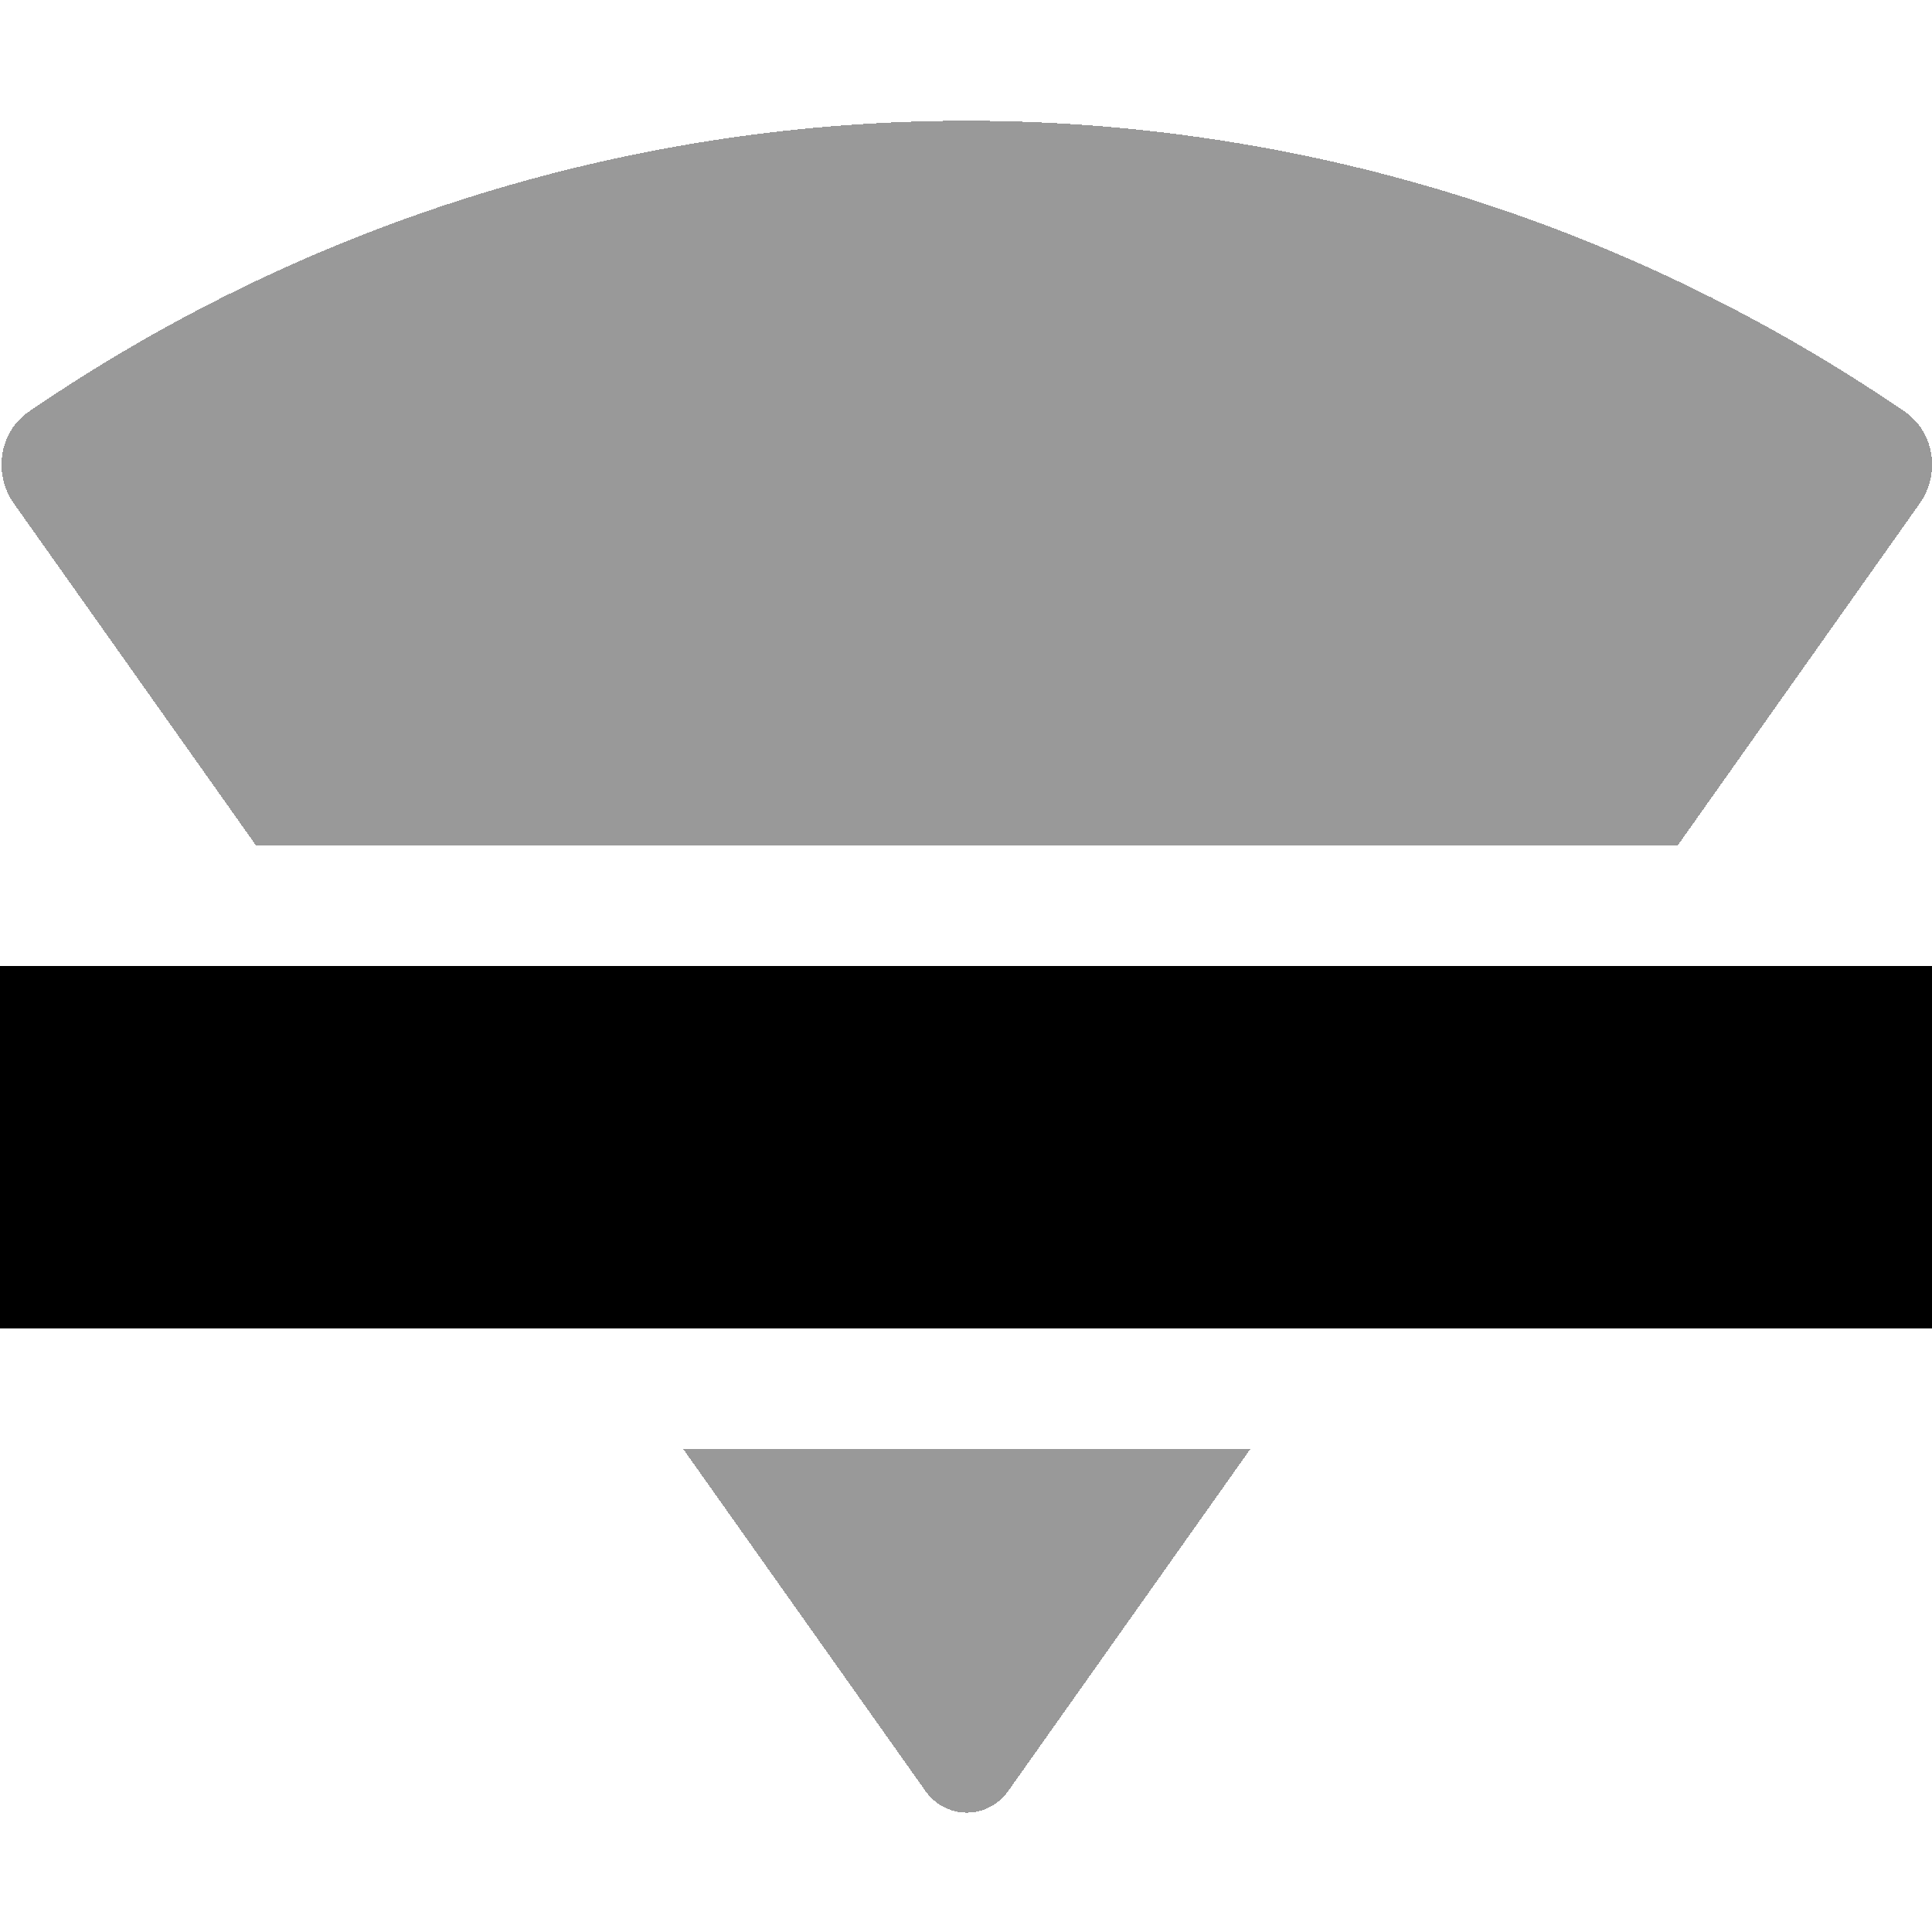
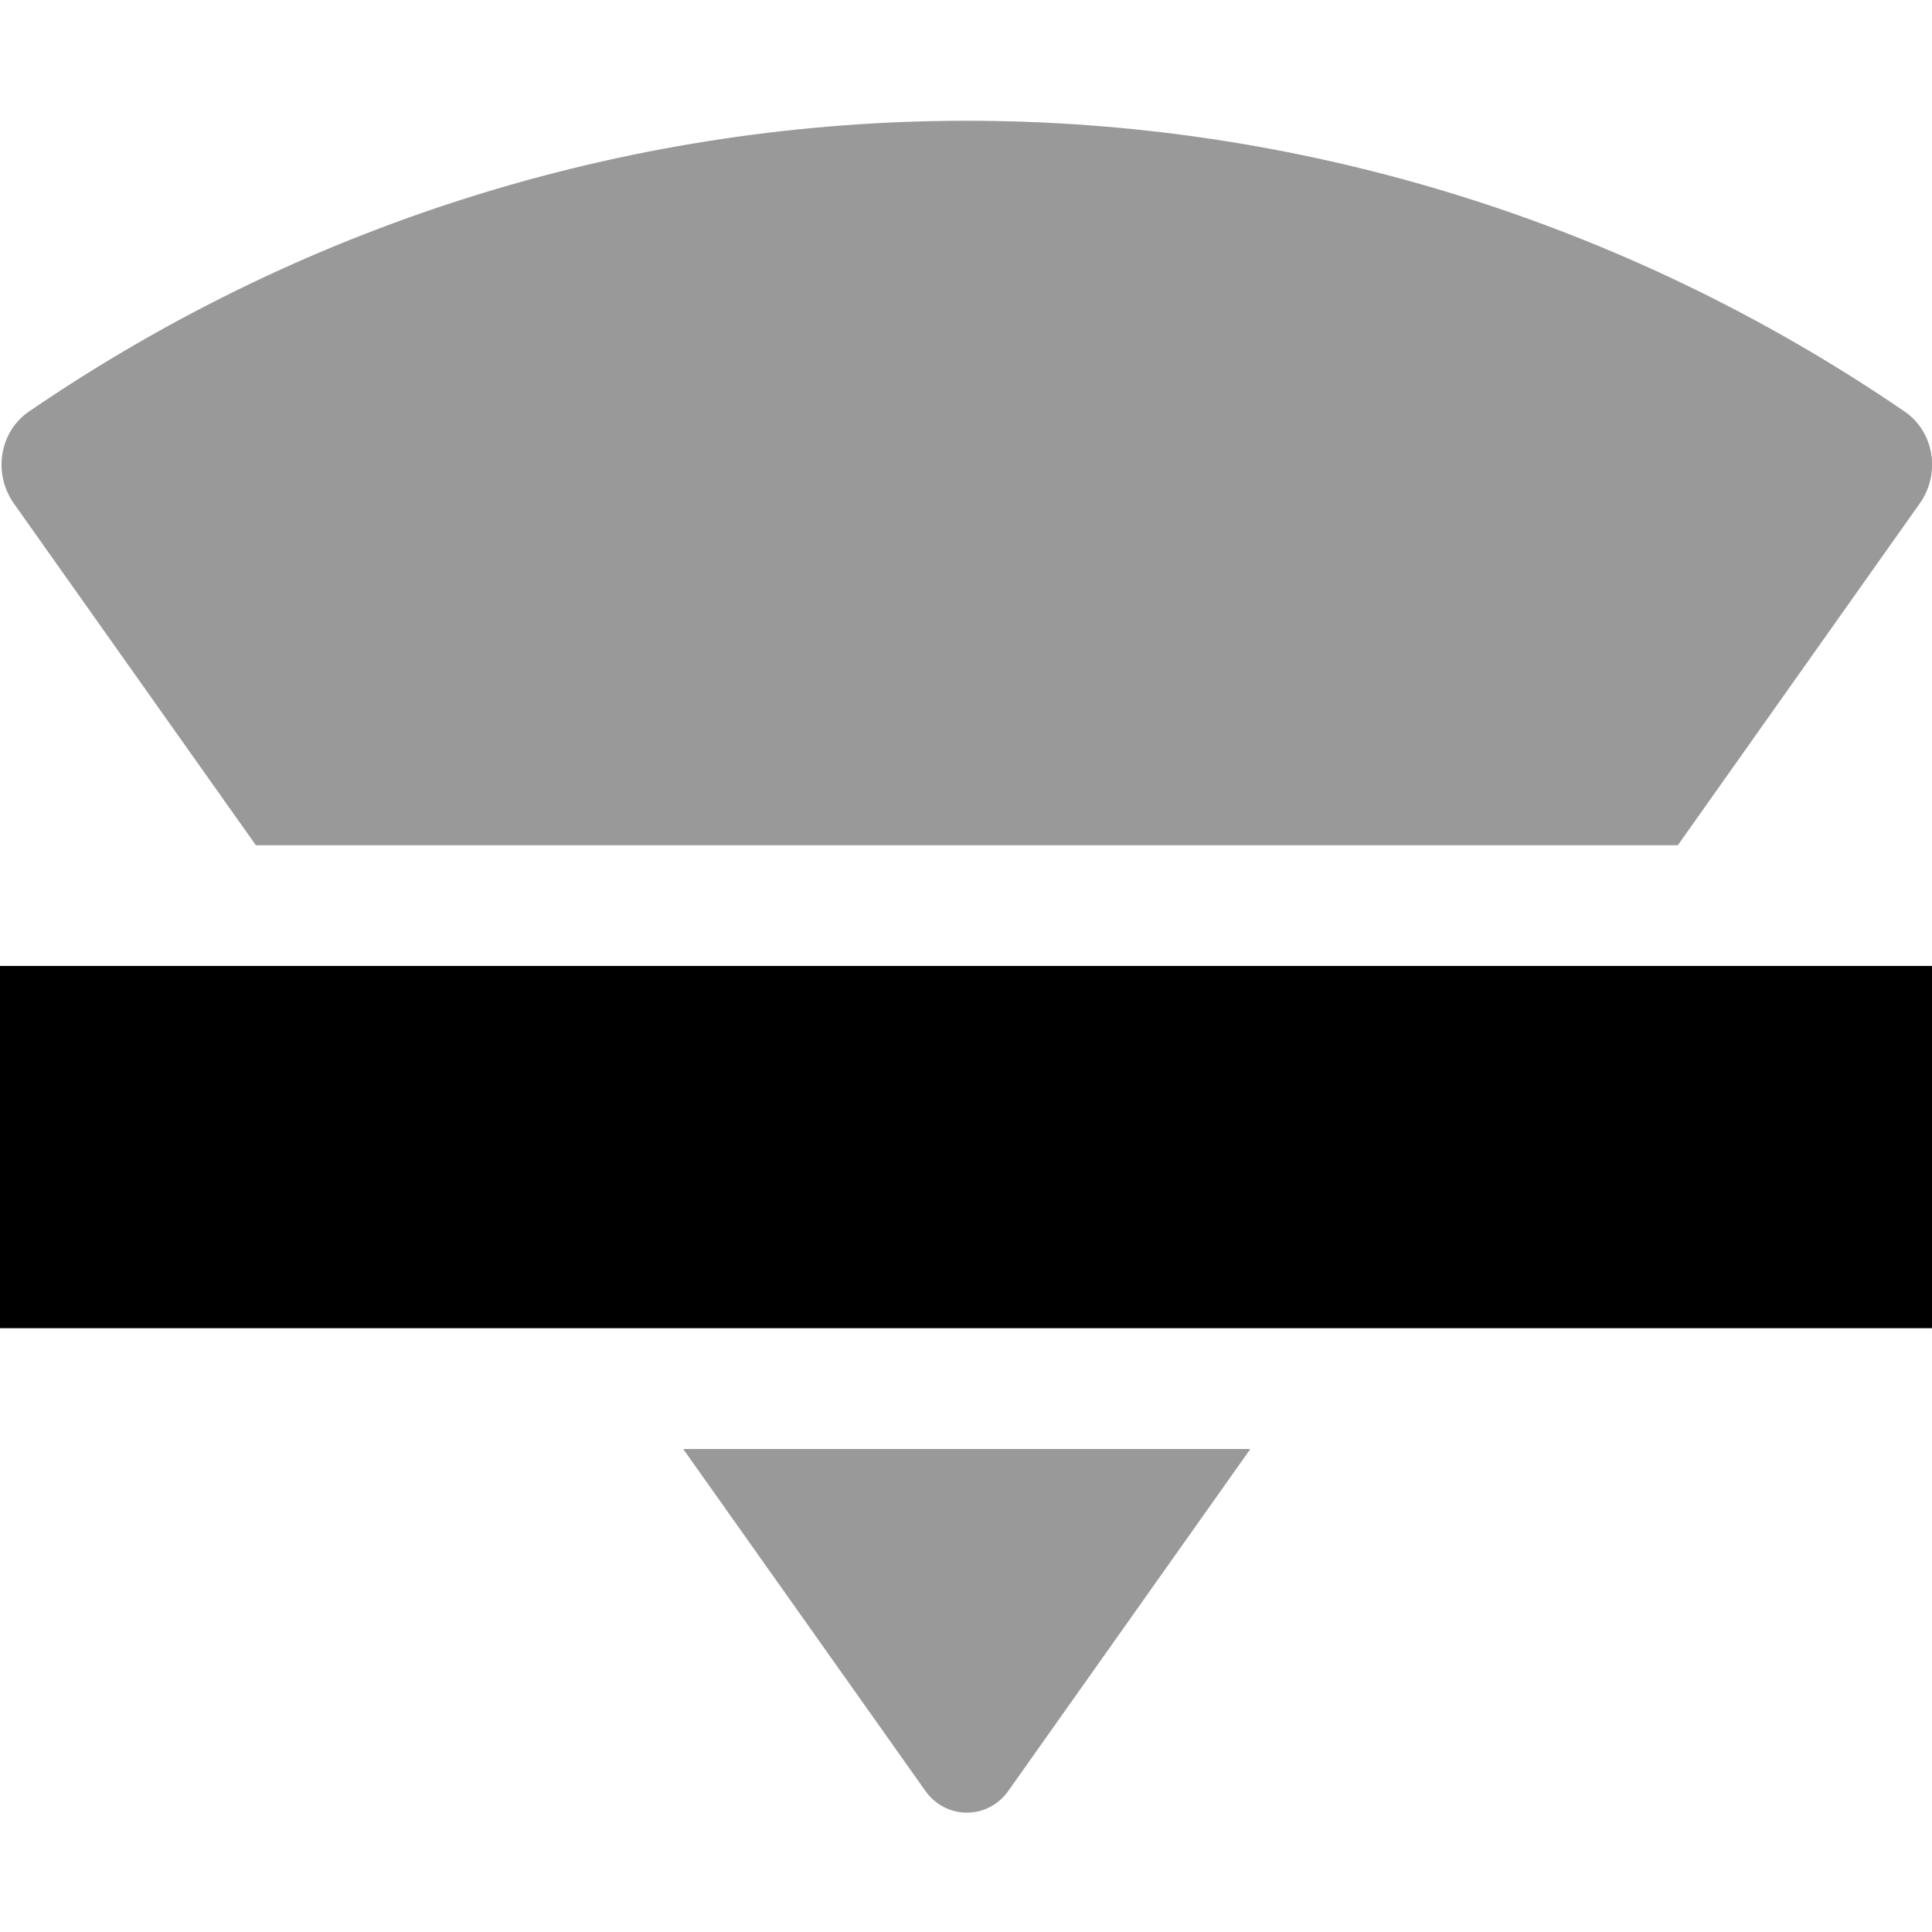
- <svg xmlns="http://www.w3.org/2000/svg" xmlns:xlink="http://www.w3.org/1999/xlink" width="16" height="16" id="svg2" version="1.1" shape-rendering="crispEdges">
+ <svg xmlns="http://www.w3.org/2000/svg" xmlns:xlink="http://www.w3.org/1999/xlink" width="16" height="16" id="svg2" version="1.1">
  <defs id="defs4">
    <linearGradient id="linearGradient5306">
      <stop style="stop-color:#ffffff;stop-opacity:0.099;" offset="0" id="stop5308" />
      <stop style="stop-color:#ffffff;stop-opacity:0;" offset="1" id="stop5310" />
    </linearGradient>
    <linearGradient id="linearGradient5290">
      <stop style="stop-color:#00ffff;stop-opacity:0.098;" offset="0" id="stop5292" />
      <stop id="stop6740" offset="0.5" style="stop-color:#00ff7f;stop-opacity:0.047;" />
      <stop style="stop-color:#00ff00;stop-opacity:0;" offset="1" id="stop5294" />
    </linearGradient>
    <linearGradient id="linearGradient5188">
      <stop style="stop-color:#64b5f6;stop-opacity:0.247;" offset="0" id="stop5198" />
      <stop style="stop-color:#64b5f6;stop-opacity:0;" offset="1" id="stop5192" />
    </linearGradient>
    <linearGradient id="linearGradient3975">
      <stop style="stop-color:#ff5555;stop-opacity:1;" offset="0" id="stop3977" />
    </linearGradient>
    <linearGradient id="linearGradient3969">
      <stop style="stop-color:#87cdde;stop-opacity:1;" offset="0" id="stop3971" />
    </linearGradient>
    <filter id="filter3945" x="0" y="6" width="1.2" style="color-interpolation-filters:sRGB">
      <feDiffuseLighting id="feDiffuseLighting3947" lighting-color="#fdfdfd" surfaceScale="121.495" diffuseConstant="28.448" />
    </filter>
    <filter id="filter3979" style="color-interpolation-filters:sRGB">
      <feFlood flood-opacity="0.2" flood-color="rgb(0,0,0)" result="flood" id="feFlood3981" />
      <feComposite in="flood" in2="SourceGraphic" operator="in" result="composite1" id="feComposite3983" />
      <feGaussianBlur stdDeviation="6" result="blur" id="feGaussianBlur3985" />
      <feOffset dx="0" dy="6" result="offset" id="feOffset3987" />
      <feComposite in="SourceGraphic" in2="offset" operator="over" result="fbSourceGraphic" id="feComposite3989" />
      <feColorMatrix result="fbSourceGraphicAlpha" in="fbSourceGraphic" values="0 0 0 -1 0 0 0 0 -1 0 0 0 0 -1 0 0 0 0 1 0" id="feColorMatrix3991" />
      <feFlood id="feFlood3993" flood-opacity="0.2" flood-color="rgb(0,0,0)" result="flood" in="fbSourceGraphic" />
      <feComposite id="feComposite3995" in2="fbSourceGraphic" in="flood" operator="in" result="composite1" />
      <feGaussianBlur id="feGaussianBlur3997" stdDeviation="6" result="blur" />
      <feOffset id="feOffset3999" dx="0" dy="6" result="offset" />
      <feComposite id="feComposite4001" in2="offset" in="fbSourceGraphic" operator="over" result="composite2" />
    </filter>
    <filter style="color-interpolation-filters:sRGB" id="filter3876">
      <feFlood flood-opacity="0.2" flood-color="rgb(0,0,0)" result="flood" id="feFlood3878" />
      <feComposite in="flood" in2="SourceGraphic" operator="in" result="composite1" id="feComposite3880" />
      <feGaussianBlur stdDeviation="6" result="blur" id="feGaussianBlur3882" />
      <feOffset dx="0" dy="6" result="offset" id="feOffset3884" />
      <feComposite in="SourceGraphic" in2="offset" operator="over" result="fbSourceGraphic" id="feComposite3886" />
      <feColorMatrix result="fbSourceGraphicAlpha" in="fbSourceGraphic" values="0 0 0 -1 0 0 0 0 -1 0 0 0 0 -1 0 0 0 0 1 0" id="feColorMatrix3888" />
      <feFlood id="feFlood3890" flood-opacity="0.397" flood-color="rgb(0,0,0)" result="flood" in="fbSourceGraphic" />
      <feComposite id="feComposite3892" in2="fbSourceGraphic" in="flood" operator="in" result="composite1" />
      <feGaussianBlur id="feGaussianBlur3894" stdDeviation="19.2" result="blur" />
      <feOffset id="feOffset3896" dx="0" dy="6" result="offset" />
      <feComposite id="feComposite3898" in2="offset" in="fbSourceGraphic" operator="over" result="fbSourceGraphic" />
      <feColorMatrix result="fbSourceGraphicAlpha" in="fbSourceGraphic" values="0 0 0 -1 0 0 0 0 -1 0 0 0 0 -1 0 0 0 0 1 0" id="feColorMatrix3900" />
      <feFlood id="feFlood3902" flood-opacity="0.8" flood-color="rgb(0,0,0)" result="flood" in="fbSourceGraphic" />
      <feComposite id="feComposite3904" in2="fbSourceGraphic" in="flood" operator="in" result="composite1" />
      <feGaussianBlur id="feGaussianBlur3906" stdDeviation="19.2" result="blur" />
      <feOffset id="feOffset3908" dx="0" dy="6" result="offset" />
      <feComposite id="feComposite3910" in2="offset" in="fbSourceGraphic" operator="over" result="fbSourceGraphic" />
      <feColorMatrix result="fbSourceGraphicAlpha" in="fbSourceGraphic" values="0 0 0 -1 0 0 0 0 -1 0 0 0 0 -1 0 0 0 0 1 0" id="feColorMatrix3912" />
      <feFlood id="feFlood3914" flood-opacity="0.8" flood-color="rgb(0,0,0)" result="flood" in="fbSourceGraphic" />
      <feComposite id="feComposite3916" in2="fbSourceGraphic" in="flood" operator="in" result="composite1" />
      <feGaussianBlur id="feGaussianBlur3918" stdDeviation="26.1" result="blur" />
      <feOffset id="feOffset3920" dx="0" dy="6" result="offset" />
      <feComposite id="feComposite3922" in2="offset" in="fbSourceGraphic" operator="over" result="fbSourceGraphic" />
      <feColorMatrix result="fbSourceGraphicAlpha" in="fbSourceGraphic" values="0 0 0 -1 0 0 0 0 -1 0 0 0 0 -1 0 0 0 0 1 0" id="feColorMatrix3924" />
      <feFlood id="feFlood3926" flood-opacity="0.8" flood-color="rgb(0,0,0)" result="flood" in="fbSourceGraphic" />
      <feComposite id="feComposite3928" in2="fbSourceGraphic" in="flood" operator="in" result="composite1" />
      <feGaussianBlur id="feGaussianBlur3930" stdDeviation="35.7" result="blur" />
      <feOffset id="feOffset3932" dx="0" dy="6" result="offset" />
      <feComposite id="feComposite3934" in2="offset" in="fbSourceGraphic" operator="over" result="fbSourceGraphic" />
      <feColorMatrix result="fbSourceGraphicAlpha" in="fbSourceGraphic" values="0 0 0 -1 0 0 0 0 -1 0 0 0 0 -1 0 0 0 0 1 0" id="feColorMatrix3936" />
      <feFlood id="feFlood3938" flood-opacity="0.8" flood-color="rgb(0,0,0)" result="flood" in="fbSourceGraphic" />
      <feComposite id="feComposite3940" in2="fbSourceGraphic" in="flood" operator="in" result="composite1" />
      <feGaussianBlur id="feGaussianBlur3942" stdDeviation="6" result="blur" />
      <feOffset id="feOffset3944" dx="0" dy="6" result="offset" />
      <feComposite id="feComposite3946" in2="offset" in="fbSourceGraphic" operator="over" result="fbSourceGraphic" />
      <feColorMatrix result="fbSourceGraphicAlpha" in="fbSourceGraphic" values="0 0 0 -1 0 0 0 0 -1 0 0 0 0 -1 0 0 0 0 1 0" id="feColorMatrix3948" />
      <feFlood id="feFlood3950" flood-opacity="0.8" flood-color="rgb(0,0,0)" result="flood" in="fbSourceGraphic" />
      <feComposite id="feComposite3952" in2="fbSourceGraphic" in="flood" operator="in" result="composite1" />
      <feGaussianBlur id="feGaussianBlur3954" stdDeviation="21.7" result="blur" />
      <feOffset id="feOffset3956" dx="0" dy="6" result="offset" />
      <feComposite id="feComposite3958" in2="offset" in="fbSourceGraphic" operator="over" result="fbSourceGraphic" />
      <feColorMatrix result="fbSourceGraphicAlpha" in="fbSourceGraphic" values="0 0 0 -1 0 0 0 0 -1 0 0 0 0 -1 0 0 0 0 1 0" id="feColorMatrix3960" />
      <feFlood id="feFlood3962" flood-opacity="0.8" flood-color="rgb(0,0,0)" result="flood" in="fbSourceGraphic" />
      <feComposite id="feComposite3964" in2="fbSourceGraphic" in="flood" operator="in" result="composite1" />
      <feGaussianBlur id="feGaussianBlur3966" stdDeviation="21.7" result="blur" />
      <feOffset id="feOffset3968" dx="0" dy="1.9" result="offset" />
      <feComposite id="feComposite3970" in2="offset" in="fbSourceGraphic" operator="over" result="fbSourceGraphic" />
      <feColorMatrix result="fbSourceGraphicAlpha" in="fbSourceGraphic" values="0 0 0 -1 0 0 0 0 -1 0 0 0 0 -1 0 0 0 0 1 0" id="feColorMatrix3972" />
      <feFlood id="feFlood3974" flood-opacity="0.8" flood-color="rgb(0,0,0)" result="flood" in="fbSourceGraphic" />
      <feComposite id="feComposite3976" in2="fbSourceGraphic" in="flood" operator="in" result="composite1" />
      <feGaussianBlur id="feGaussianBlur3978" stdDeviation="21.7" result="blur" />
      <feOffset id="feOffset3980" dx="3.6" dy="1.9" result="offset" />
      <feComposite id="feComposite3982" in2="offset" in="fbSourceGraphic" operator="over" result="fbSourceGraphic" />
      <feColorMatrix result="fbSourceGraphicAlpha" in="fbSourceGraphic" values="0 0 0 -1 0 0 0 0 -1 0 0 0 0 -1 0 0 0 0 1 0" id="feColorMatrix3984" />
      <feFlood id="feFlood3986" flood-opacity="0.8" flood-color="rgb(0,0,0)" result="flood" in="fbSourceGraphic" />
      <feComposite id="feComposite3988" in2="fbSourceGraphic" in="flood" operator="in" result="composite1" />
      <feGaussianBlur id="feGaussianBlur3990" stdDeviation="21.7" result="blur" />
      <feOffset id="feOffset3992" dx="9.6" dy="1.9" result="offset" />
      <feComposite id="feComposite3994" in2="offset" in="fbSourceGraphic" operator="over" result="fbSourceGraphic" />
      <feColorMatrix result="fbSourceGraphicAlpha" in="fbSourceGraphic" values="0 0 0 -1 0 0 0 0 -1 0 0 0 0 -1 0 0 0 0 1 0" id="feColorMatrix3996" />
      <feFlood id="feFlood3998" flood-opacity="0.8" flood-color="rgb(0,0,0)" result="flood" in="fbSourceGraphic" />
      <feComposite id="feComposite4000" in2="fbSourceGraphic" in="flood" operator="in" result="composite1" />
      <feGaussianBlur id="feGaussianBlur4002" stdDeviation="21.7" result="blur" />
      <feOffset id="feOffset4004" dx="1.2" dy="1.9" result="offset" />
      <feComposite id="feComposite4006" in2="offset" in="fbSourceGraphic" operator="over" result="fbSourceGraphic" />
      <feColorMatrix result="fbSourceGraphicAlpha" in="fbSourceGraphic" values="0 0 0 -1 0 0 0 0 -1 0 0 0 0 -1 0 0 0 0 1 0" id="feColorMatrix4008" />
      <feFlood id="feFlood4010" flood-opacity="0.8" flood-color="rgb(0,0,0)" result="flood" in="fbSourceGraphic" />
      <feComposite id="feComposite4012" in2="fbSourceGraphic" in="flood" operator="in" result="composite1" />
      <feGaussianBlur id="feGaussianBlur4014" stdDeviation="21.7" result="blur" />
      <feOffset id="feOffset4016" dx="-1.4" dy="1.9" result="offset" />
      <feComposite id="feComposite4018" in2="offset" in="fbSourceGraphic" operator="over" result="fbSourceGraphic" />
      <feColorMatrix result="fbSourceGraphicAlpha" in="fbSourceGraphic" values="0 0 0 -1 0 0 0 0 -1 0 0 0 0 -1 0 0 0 0 1 0" id="feColorMatrix4020" />
      <feFlood id="feFlood4022" flood-opacity="0.8" flood-color="rgb(0,0,0)" result="flood" in="fbSourceGraphic" />
      <feComposite id="feComposite4024" in2="fbSourceGraphic" in="flood" operator="in" result="composite1" />
      <feGaussianBlur id="feGaussianBlur4026" stdDeviation="21.7" result="blur" />
      <feOffset id="feOffset4028" dx="0.3" dy="1.9" result="offset" />
      <feComposite id="feComposite4030" in2="offset" in="fbSourceGraphic" operator="over" result="fbSourceGraphic" />
      <feColorMatrix result="fbSourceGraphicAlpha" in="fbSourceGraphic" values="0 0 0 -1 0 0 0 0 -1 0 0 0 0 -1 0 0 0 0 1 0" id="feColorMatrix4032" />
      <feFlood id="feFlood4034" flood-opacity="0.8" flood-color="rgb(0,0,0)" result="flood" in="fbSourceGraphic" />
      <feComposite id="feComposite4036" in2="fbSourceGraphic" in="flood" operator="in" result="composite1" />
      <feGaussianBlur id="feGaussianBlur4038" stdDeviation="21.7" result="blur" />
      <feOffset id="feOffset4040" dx="-8.04912e-16" dy="1.9" result="offset" />
      <feComposite id="feComposite4042" in2="offset" in="fbSourceGraphic" operator="over" result="fbSourceGraphic" />
      <feColorMatrix result="fbSourceGraphicAlpha" in="fbSourceGraphic" values="0 0 0 -1 0 0 0 0 -1 0 0 0 0 -1 0 0 0 0 1 0" id="feColorMatrix4044" />
      <feFlood id="feFlood4046" flood-opacity="0.8" flood-color="rgb(0,0,0)" result="flood" in="fbSourceGraphic" />
      <feComposite id="feComposite4048" in2="fbSourceGraphic" in="flood" operator="in" result="composite1" />
      <feGaussianBlur id="feGaussianBlur4050" stdDeviation="21.7" result="blur" />
      <feOffset id="feOffset4052" dx="-8.04912e-16" dy="3.6" result="offset" />
      <feComposite id="feComposite4054" in2="offset" in="fbSourceGraphic" operator="over" result="fbSourceGraphic" />
      <feColorMatrix result="fbSourceGraphicAlpha" in="fbSourceGraphic" values="0 0 0 -1 0 0 0 0 -1 0 0 0 0 -1 0 0 0 0 1 0" id="feColorMatrix4056" />
      <feFlood id="feFlood4058" flood-opacity="0.8" flood-color="rgb(0,0,0)" result="flood" in="fbSourceGraphic" />
      <feComposite id="feComposite4060" in2="fbSourceGraphic" in="flood" operator="in" result="composite1" />
      <feGaussianBlur id="feGaussianBlur4062" stdDeviation="6" result="blur" />
      <feOffset id="feOffset4064" dx="-8.04912e-16" dy="3.6" result="offset" />
      <feComposite id="feComposite4066" in2="offset" in="fbSourceGraphic" operator="over" result="fbSourceGraphic" />
      <feColorMatrix result="fbSourceGraphicAlpha" in="fbSourceGraphic" values="0 0 0 -1 0 0 0 0 -1 0 0 0 0 -1 0 0 0 0 1 0" id="feColorMatrix4080" />
      <feFlood id="feFlood4082" flood-opacity="0.8" flood-color="rgb(0,0,0)" result="flood" in="fbSourceGraphic" />
      <feComposite id="feComposite4084" in2="fbSourceGraphic" in="flood" operator="in" result="composite1" />
      <feGaussianBlur id="feGaussianBlur4086" stdDeviation="6" result="blur" />
      <feOffset id="feOffset4088" dx="-8.04912e-16" dy="3.6" result="offset" />
      <feComposite id="feComposite4090" in2="offset" in="fbSourceGraphic" operator="over" result="fbSourceGraphic" />
      <feColorMatrix result="fbSourceGraphicAlpha" in="fbSourceGraphic" values="0 0 0 -1 0 0 0 0 -1 0 0 0 0 -1 0 0 0 0 1 0" id="feColorMatrix4092" />
      <feFlood id="feFlood4094" flood-opacity="0.8" flood-color="rgb(0,0,0)" result="flood" in="fbSourceGraphic" />
      <feComposite id="feComposite4096" in2="fbSourceGraphic" in="flood" operator="in" result="composite1" />
      <feGaussianBlur id="feGaussianBlur4098" stdDeviation="6" result="blur" />
      <feOffset id="feOffset4100" dx="-8.04912e-16" dy="7.7" result="offset" />
      <feComposite id="feComposite4102" in2="offset" in="fbSourceGraphic" operator="over" result="fbSourceGraphic" />
      <feColorMatrix result="fbSourceGraphicAlpha" in="fbSourceGraphic" values="0 0 0 -1 0 0 0 0 -1 0 0 0 0 -1 0 0 0 0 1 0" id="feColorMatrix4104" />
      <feFlood id="feFlood4106" flood-opacity="0.8" flood-color="rgb(0,0,0)" result="flood" in="fbSourceGraphic" />
      <feComposite id="feComposite4108" in2="fbSourceGraphic" in="flood" operator="in" result="composite1" />
      <feGaussianBlur id="feGaussianBlur4110" stdDeviation="6" result="blur" />
      <feOffset id="feOffset4112" dx="-8.04912e-16" dy="11.6" result="offset" />
      <feComposite id="feComposite4114" in2="offset" in="fbSourceGraphic" operator="over" result="fbSourceGraphic" />
      <feColorMatrix result="fbSourceGraphicAlpha" in="fbSourceGraphic" values="0 0 0 -1 0 0 0 0 -1 0 0 0 0 -1 0 0 0 0 1 0" id="feColorMatrix4116" />
      <feFlood id="feFlood4118" flood-opacity="0.5" flood-color="rgb(0,0,0)" result="flood" in="fbSourceGraphic" />
      <feComposite id="feComposite4120" in2="fbSourceGraphic" in="flood" operator="in" result="composite1" />
      <feGaussianBlur id="feGaussianBlur4122" stdDeviation="6" result="blur" />
      <feOffset id="feOffset4124" dx="-8.04912e-16" dy="11.6" result="offset" />
      <feComposite id="feComposite4126" in2="offset" in="fbSourceGraphic" operator="over" result="fbSourceGraphic" />
      <feColorMatrix result="fbSourceGraphicAlpha" in="fbSourceGraphic" values="0 0 0 -1 0 0 0 0 -1 0 0 0 0 -1 0 0 0 0 1 0" id="feColorMatrix4128" />
      <feFlood id="feFlood4130" flood-opacity="0.3" flood-color="rgb(0,0,0)" result="flood" in="fbSourceGraphic" />
      <feComposite id="feComposite4132" in2="fbSourceGraphic" in="flood" operator="in" result="composite1" />
      <feGaussianBlur id="feGaussianBlur4134" stdDeviation="6" result="blur" />
      <feOffset id="feOffset4136" dx="-8.04912e-16" dy="11.6" result="offset" />
      <feComposite id="feComposite4138" in2="offset" in="fbSourceGraphic" operator="over" result="fbSourceGraphic" />
      <feColorMatrix result="fbSourceGraphicAlpha" in="fbSourceGraphic" values="0 0 0 -1 0 0 0 0 -1 0 0 0 0 -1 0 0 0 0 1 0" id="feColorMatrix4140" />
      <feFlood id="feFlood4142" flood-opacity="0.2" flood-color="rgb(0,0,0)" result="flood" in="fbSourceGraphic" />
      <feComposite id="feComposite4144" in2="fbSourceGraphic" in="flood" operator="in" result="composite1" />
      <feGaussianBlur id="feGaussianBlur4146" stdDeviation="6" result="blur" />
      <feOffset id="feOffset4148" dx="-8.04912e-16" dy="11.6" result="offset" />
      <feComposite id="feComposite4150" in2="offset" in="fbSourceGraphic" operator="over" result="fbSourceGraphic" />
      <feColorMatrix result="fbSourceGraphicAlpha" in="fbSourceGraphic" values="0 0 0 -1 0 0 0 0 -1 0 0 0 0 -1 0 0 0 0 1 0" id="feColorMatrix4152" />
      <feFlood id="feFlood4154" flood-opacity="0.2" flood-color="rgb(0,0,0)" result="flood" in="fbSourceGraphic" />
      <feComposite id="feComposite4156" in2="fbSourceGraphic" in="flood" operator="in" result="composite1" />
      <feGaussianBlur id="feGaussianBlur4158" stdDeviation="6" result="blur" />
      <feOffset id="feOffset4160" dx="-8.04912e-16" dy="11.6" result="offset" />
      <feComposite id="feComposite4162" in2="offset" in="fbSourceGraphic" operator="over" result="fbSourceGraphic" />
      <feColorMatrix result="fbSourceGraphicAlpha" in="fbSourceGraphic" values="0 0 0 -1 0 0 0 0 -1 0 0 0 0 -1 0 0 0 0 1 0" id="feColorMatrix4164" />
      <feFlood id="feFlood4166" flood-opacity="0.2" flood-color="rgb(0,0,0)" result="flood" in="fbSourceGraphic" />
      <feComposite id="feComposite4168" in2="fbSourceGraphic" in="flood" operator="in" result="composite1" />
      <feGaussianBlur id="feGaussianBlur4170" stdDeviation="6" result="blur" />
      <feOffset id="feOffset4172" dx="-8.04912e-16" dy="6" result="offset" />
      <feComposite id="feComposite4174" in2="offset" in="fbSourceGraphic" operator="over" result="composite2" />
    </filter>
    <filter id="filter4522" style="color-interpolation-filters:sRGB">
      <feGaussianBlur stdDeviation="3" id="feGaussianBlur4524" />
      <feColorMatrix result="fbSourceGraphic" values="1 0 0 0 0 0 1 0 0 0 0 0 1 0 0 0 0 0 6 -2.5 " id="feColorMatrix4526" />
    </filter>
    <filter id="filter4576" style="color-interpolation-filters:sRGB">
      <feGaussianBlur stdDeviation="3" id="feGaussianBlur4578" />
      <feColorMatrix result="fbSourceGraphic" values="1 0 0 0 0 0 1 0 0 0 0 0 1 0 0 0 0 0 6 -2.5 " id="feColorMatrix4580" />
    </filter>
    <filter id="filter4576-0" style="color-interpolation-filters:sRGB">
      <feGaussianBlur stdDeviation="3" id="feGaussianBlur4578-8" />
      <feColorMatrix result="fbSourceGraphic" values="1 0 0 0 0 0 1 0 0 0 0 0 1 0 0 0 0 0 6 -2.5 " id="feColorMatrix4580-0" />
    </filter>
    <filter id="filter4576-0-0" style="color-interpolation-filters:sRGB">
      <feGaussianBlur stdDeviation="3" id="feGaussianBlur4578-8-5" />
      <feColorMatrix result="fbSourceGraphic" values="1 0 0 0 0 0 1 0 0 0 0 0 1 0 0 0 0 0 6 -2.5 " id="feColorMatrix4580-0-2" />
    </filter>
    <filter id="filter4576-0-0-4" style="color-interpolation-filters:sRGB">
      <feGaussianBlur stdDeviation="3" id="feGaussianBlur4578-8-5-2" />
      <feColorMatrix result="fbSourceGraphic" values="1 0 0 0 0 0 1 0 0 0 0 0 1 0 0 0 0 0 6 -2.5 " id="feColorMatrix4580-0-2-7" />
    </filter>
    <radialGradient xlink:href="#linearGradient5306" id="radialGradient5296" cx="9" cy="1032.112" fx="9" fy="1032.112" r="10.125" gradientUnits="userSpaceOnUse" gradientTransform="matrix(1.944444,0,0,1.944447,-13.5625,-977.5881)" />
    <linearGradient xlink:href="#linearGradient5306" id="linearGradient5312" x1="-15.75" y1="1029.3" x2="23.625" y2="1029.3" gradientUnits="userSpaceOnUse" />
    <linearGradient id="linearGradient3783-1">
      <stop id="stop3785-2" offset="0" style="stop-color:#1e94d3;stop-opacity:1;" />
      <stop style="stop-color:#1e94d3;stop-opacity:1;" offset="1" id="stop3803-6" />
    </linearGradient>
    <linearGradient gradientUnits="userSpaceOnUse" y2="50" x2="30" y1="90" x1="-10" id="linearGradient3827-7" xlink:href="#linearGradient3783-1" />
    <linearGradient gradientUnits="userSpaceOnUse" y2="50" x2="30" y1="90" x1="-10" id="linearGradient3827" xlink:href="#linearGradient3783" />
    <linearGradient id="linearGradient3783">
      <stop id="stop3785" offset="0" style="stop-color:#1e94d3;stop-opacity:1;" />
      <stop style="stop-color:#1e94d3;stop-opacity:1;" offset="1" id="stop3803" />
    </linearGradient>
    <linearGradient id="linearGradient3821">
      <stop id="stop3823" offset="0" style="stop-color:#37aee2;stop-opacity:1;" />
      <stop id="stop3825" offset="1" style="stop-color:#1e96c8;stop-opacity:1;" />
    </linearGradient>
    <linearGradient id="linearGradient3829">
      <stop style="stop-color:#1f96d4;stop-opacity:1;" offset="0" id="stop3831" />
      <stop style="stop-color:#37aee2;stop-opacity:1;" offset="1" id="stop3833" />
    </linearGradient>
    <linearGradient id="linearGradient3877">
      <stop id="stop3879" offset="0" style="stop-color:#eff7fc;stop-opacity:1;" />
      <stop id="stop3881" offset="1" style="stop-color:#ffffff;stop-opacity:1;" />
    </linearGradient>
    <linearGradient id="linearGradient3689">
      <stop id="stop3691" offset="0" style="stop-color:#f68000;stop-opacity:1;" />
      <stop id="stop3693" offset="1" style="stop-color:#fd9800;stop-opacity:1;" />
    </linearGradient>
    <linearGradient id="linearGradient3675">
      <stop id="stop3677" offset="0" style="stop-color:#ffb900;stop-opacity:1;" />
      <stop id="stop3679" offset="1" style="stop-color:#ffd76b;stop-opacity:1;" />
    </linearGradient>
    <linearGradient y2="463.262" x2="412.23" y1="461.921" x1="-113.893" gradientUnits="userSpaceOnUse" id="linearGradient3840" xlink:href="#linearGradient3675" />
    <linearGradient id="linearGradient3634">
      <stop style="stop-color:#7a8288;stop-opacity:1;" offset="0" id="stop3636" />
      <stop id="stop3638" offset="0.076" style="stop-color:#9fa3a7;stop-opacity:1;" />
      <stop style="stop-color:#7d858b;stop-opacity:1;" offset="1" id="stop3640" />
    </linearGradient>
    <linearGradient y2="12.703" x2="151.346" y1="-0.642" x1="107.209" gradientTransform="matrix(0.2822222,0,0,0.2822222,-0.1398399,-0.01181449)" gradientUnits="userSpaceOnUse" id="linearGradient3838" xlink:href="#linearGradient3634" />
    <linearGradient id="linearGradient3712">
      <stop id="stop3714" offset="0" style="stop-color:#a1abb2;stop-opacity:1;" />
      <stop style="stop-color:#eaeced;stop-opacity:1;" offset="0.148" id="stop3720" />
      <stop id="stop3716" offset="1" style="stop-color:#c6ccd0;stop-opacity:1;" />
    </linearGradient>
    <linearGradient y2="27.389" x2="164.759" y1="12.641" x1="104.886" gradientUnits="userSpaceOnUse" id="linearGradient3836" xlink:href="#linearGradient3712" />
    <linearGradient id="linearGradient3702">
      <stop id="stop3704" offset="0" style="stop-color:#7a8288;stop-opacity:1;" />
      <stop style="stop-color:#9fa3a7;stop-opacity:1;" offset="0.529" id="stop3710" />
      <stop id="stop3706" offset="1" style="stop-color:#7d858b;stop-opacity:1;" />
    </linearGradient>
    <linearGradient y2="268.415" x2="334.031" y1="252.484" x1="18.875" gradientUnits="userSpaceOnUse" id="linearGradient3834" xlink:href="#linearGradient3702" />
    <linearGradient id="linearGradient3626">
      <stop style="stop-color:#a1abb2;stop-opacity:1;" offset="0" id="stop3628" />
      <stop id="stop3630" offset="0.083" style="stop-color:#eaeced;stop-opacity:1;" />
      <stop style="stop-color:#c6ccd0;stop-opacity:1;" offset="1" id="stop3632" />
    </linearGradient>
    <linearGradient y2="290.7" x2="278.432" y1="228.6" x1="44.104" gradientUnits="userSpaceOnUse" id="linearGradient3832" xlink:href="#linearGradient3626" />
    <linearGradient id="linearGradient3646">
      <stop id="stop3648" offset="0" style="stop-color:#f48200;stop-opacity:0;" />
      <stop style="stop-color:#f48200;stop-opacity:0.728;" offset="0.589" id="stop3654" />
      <stop id="stop3658" offset="0.816" style="stop-color:#cc5f00;stop-opacity:1;" />
      <stop id="stop3650" offset="1" style="stop-color:#a43d00;stop-opacity:1;" />
    </linearGradient>
    <linearGradient y2="55.356" x2="261.622" y1="70.105" x1="115.202" gradientUnits="userSpaceOnUse" id="linearGradient3830" xlink:href="#linearGradient3646" />
    <linearGradient id="linearGradient3668">
      <stop style="stop-color:#9b4400;stop-opacity:1;" offset="0" id="stop3670" />
      <stop style="stop-color:#e56300;stop-opacity:1;" offset="1" id="stop3672" />
    </linearGradient>
    <linearGradient y2="108.988" x2="93.522" y1="102.284" x1="64.751" gradientUnits="userSpaceOnUse" id="linearGradient3828" xlink:href="#linearGradient3668" />
    <linearGradient id="linearGradient3649">
      <stop id="stop3651" offset="0" style="stop-color:#e26400;stop-opacity:1;" />
      <stop id="stop3653" offset="1" style="stop-color:#ffb900;stop-opacity:1;" />
    </linearGradient>
    <linearGradient y2="125.316" x2="44.376" y1="100.342" x1="40.775" gradientTransform="matrix(1,0,0,1.020233,0,-1.423461)" gradientUnits="userSpaceOnUse" id="linearGradient3826" xlink:href="#linearGradient3649" />
    <linearGradient id="linearGradient3689-2">
      <stop id="stop3691-2" offset="0" style="stop-color:#f68000;stop-opacity:1;" />
      <stop id="stop3693-3" offset="1" style="stop-color:#fd9800;stop-opacity:1;" />
    </linearGradient>
    <linearGradient id="linearGradient3675-8">
      <stop id="stop3677-4" offset="0" style="stop-color:#ffb900;stop-opacity:1;" />
      <stop id="stop3679-7" offset="1" style="stop-color:#ffd76b;stop-opacity:1;" />
    </linearGradient>
    <linearGradient y2="463.262" x2="412.23" y1="461.921" x1="-113.893" gradientUnits="userSpaceOnUse" id="linearGradient3840-4" xlink:href="#linearGradient3675-8" />
    <linearGradient id="linearGradient3634-7">
      <stop style="stop-color:#7a8288;stop-opacity:1;" offset="0" id="stop3636-4" />
      <stop id="stop3638-6" offset="0.076" style="stop-color:#9fa3a7;stop-opacity:1;" />
      <stop style="stop-color:#7d858b;stop-opacity:1;" offset="1" id="stop3640-9" />
    </linearGradient>
    <linearGradient y2="12.703" x2="151.346" y1="-0.642" x1="107.209" gradientTransform="matrix(0.2822222,0,0,0.2822222,-0.1398399,-0.01181449)" gradientUnits="userSpaceOnUse" id="linearGradient3838-1" xlink:href="#linearGradient3634-7" />
    <linearGradient id="linearGradient3712-7">
      <stop id="stop3714-7" offset="0" style="stop-color:#a1abb2;stop-opacity:1;" />
      <stop style="stop-color:#eaeced;stop-opacity:1;" offset="0.148" id="stop3720-2" />
      <stop id="stop3716-3" offset="1" style="stop-color:#c6ccd0;stop-opacity:1;" />
    </linearGradient>
    <linearGradient y2="27.389" x2="164.759" y1="12.641" x1="104.886" gradientUnits="userSpaceOnUse" id="linearGradient3836-7" xlink:href="#linearGradient3712-7" />
    <linearGradient id="linearGradient3702-3">
      <stop id="stop3704-5" offset="0" style="stop-color:#7a8288;stop-opacity:1;" />
      <stop style="stop-color:#9fa3a7;stop-opacity:1;" offset="0.529" id="stop3710-4" />
      <stop id="stop3706-4" offset="1" style="stop-color:#7d858b;stop-opacity:1;" />
    </linearGradient>
    <linearGradient y2="268.415" x2="334.031" y1="252.484" x1="18.875" gradientUnits="userSpaceOnUse" id="linearGradient3834-9" xlink:href="#linearGradient3702-3" />
    <linearGradient id="linearGradient3626-6">
      <stop style="stop-color:#a1abb2;stop-opacity:1;" offset="0" id="stop3628-0" />
      <stop id="stop3630-5" offset="0.083" style="stop-color:#eaeced;stop-opacity:1;" />
      <stop style="stop-color:#c6ccd0;stop-opacity:1;" offset="1" id="stop3632-7" />
    </linearGradient>
    <linearGradient y2="290.7" x2="278.432" y1="228.6" x1="44.104" gradientUnits="userSpaceOnUse" id="linearGradient3832-3" xlink:href="#linearGradient3626-6" />
    <linearGradient id="linearGradient3646-6">
      <stop id="stop3648-6" offset="0" style="stop-color:#f48200;stop-opacity:0;" />
      <stop style="stop-color:#f48200;stop-opacity:0.728;" offset="0.589" id="stop3654-6" />
      <stop id="stop3658-4" offset="0.816" style="stop-color:#cc5f00;stop-opacity:1;" />
      <stop id="stop3650-0" offset="1" style="stop-color:#a43d00;stop-opacity:1;" />
    </linearGradient>
    <linearGradient y2="55.356" x2="261.622" y1="70.105" x1="115.202" gradientUnits="userSpaceOnUse" id="linearGradient3830-6" xlink:href="#linearGradient3646-6" />
    <linearGradient id="linearGradient3668-5">
      <stop style="stop-color:#9b4400;stop-opacity:1;" offset="0" id="stop3670-3" />
      <stop style="stop-color:#e56300;stop-opacity:1;" offset="1" id="stop3672-2" />
    </linearGradient>
    <linearGradient y2="108.988" x2="93.522" y1="102.284" x1="64.751" gradientUnits="userSpaceOnUse" id="linearGradient3828-1" xlink:href="#linearGradient3668-5" />
    <linearGradient id="linearGradient3649-3">
      <stop id="stop3651-9" offset="0" style="stop-color:#e26400;stop-opacity:1;" />
      <stop id="stop3653-7" offset="1" style="stop-color:#ffb900;stop-opacity:1;" />
    </linearGradient>
    <linearGradient y2="125.316" x2="44.376" y1="100.342" x1="40.775" gradientTransform="matrix(1,0,0,1.020233,0,-1.423461)" gradientUnits="userSpaceOnUse" id="linearGradient3826-1" xlink:href="#linearGradient3649-3" />
    <linearGradient id="linearGradient2460" y2="44.984" gradientUnits="userSpaceOnUse" x2="19.36" y1="21.031" x1="19.245">
      <stop id="stop3602" style="stop-color:#fafafa;stop-opacity:1;" offset="0" />
      <stop id="stop3604" style="stop-color:#f0f0f0;stop-opacity:1;" offset="1" />
    </linearGradient>
    <linearGradient xlink:href="#linearGradient2460" id="linearGradient3157" gradientUnits="userSpaceOnUse" gradientTransform="matrix(12.10256,0,0,12.10256,-34.46825,-46.18711)" x1="18.93" y1="6.295" x2="19.36" y2="36.644" />
    <linearGradient id="linearGradient5479-2">
      <stop id="stop5481-7" offset="0" style="stop-color:#be5300;stop-opacity:1;" />
      <stop style="stop-color:#f07300;stop-opacity:1" offset="0.763" id="stop5483-4" />
      <stop id="stop5485-2" offset="1" style="stop-color:#e67700;stop-opacity:1;" />
    </linearGradient>
    <linearGradient y2="134.644" x2="128.507" y1="101.118" x1="4.11" gradientTransform="matrix(1.235159,0,0,1.235159,262.2571,326.9873)" gradientUnits="userSpaceOnUse" id="linearGradient3900" xlink:href="#linearGradient5479-2" />
    <linearGradient id="linearGradient5479-6">
      <stop style="stop-color:#be5300;stop-opacity:1;" offset="0" id="stop5481-6" />
      <stop id="stop5483-0" offset="0.763" style="stop-color:#f07300;stop-opacity:1" />
      <stop style="stop-color:#e67700;stop-opacity:1;" offset="1" id="stop5485-5" />
    </linearGradient>
    <linearGradient xlink:href="#linearGradient5479-6" id="linearGradient5467-1" gradientUnits="userSpaceOnUse" gradientTransform="matrix(1.235159,0,0,1.235159,262.2571,326.9873)" x1="4.11" y1="101.118" x2="128.507" y2="134.644" />
    <linearGradient id="linearGradient5447">
      <stop id="stop5451" offset="0" style="stop-color:#e66e00;stop-opacity:1;" />
      <stop style="stop-color:#e67700;stop-opacity:1;" offset="1" id="stop5453" />
    </linearGradient>
    <linearGradient id="linearGradient5479">
      <stop style="stop-color:#be5300;stop-opacity:1;" offset="0" id="stop5481" />
      <stop id="stop5483" offset="0.763" style="stop-color:#f07300;stop-opacity:1" />
      <stop style="stop-color:#e67700;stop-opacity:1;" offset="1" id="stop5485" />
    </linearGradient>
    <linearGradient xlink:href="#linearGradient5479" id="linearGradient5467" gradientUnits="userSpaceOnUse" gradientTransform="matrix(1.235159,0,0,1.235159,262.2571,326.9873)" x1="4.11" y1="101.118" x2="128.507" y2="134.644" />
    <linearGradient gradientTransform="matrix(1.005865,0,0,0.994169,100,0)" gradientUnits="userSpaceOnUse" id="linearGradient3416" y2="7.017" x2="45.448" y1="92.54" x1="45.448">
      <stop offset="0" style="stop-color:#000000;stop-opacity:1" id="stop3418" />
      <stop offset="1" style="stop-color:#000000;stop-opacity:0.588" id="stop3420" />
    </linearGradient>
    <linearGradient xlink:href="#ButtonShadow-0-1-1-5" id="linearGradient5342" gradientUnits="userSpaceOnUse" gradientTransform="matrix(1.007415,0,0,1.007415,-810.4888,593.1369)" x1="1012.513" y1="484.417" x2="1006.808" y2="20.626" />
    <linearGradient gradientTransform="matrix(1.005865,0,0,0.994169,100,0)" gradientUnits="userSpaceOnUse" id="linearGradient3409" y2="7.017" x2="45.448" y1="92.54" x1="45.448">
      <stop offset="0" style="stop-color:#000000;stop-opacity:1" id="stop3411" />
      <stop offset="1" style="stop-color:#000000;stop-opacity:0.588" id="stop3413" />
    </linearGradient>
    <linearGradient gradientTransform="matrix(1.005865,0,0,0.994169,100,0)" gradientUnits="userSpaceOnUse" id="linearGradient3402" y2="7.017" x2="45.448" y1="92.54" x1="45.448">
      <stop offset="0" style="stop-color:#000000;stop-opacity:1" id="stop3404" />
      <stop offset="1" style="stop-color:#000000;stop-opacity:0.588" id="stop3406" />
    </linearGradient>
    <linearGradient gradientTransform="matrix(1.005865,0,0,0.994169,100,0)" gradientUnits="userSpaceOnUse" id="linearGradient3395" y2="7.017" x2="45.448" y1="92.54" x1="45.448">
      <stop offset="0" style="stop-color:#000000;stop-opacity:1" id="stop3397" />
      <stop offset="1" style="stop-color:#000000;stop-opacity:0.588" id="stop3399" />
    </linearGradient>
    <linearGradient gradientTransform="matrix(1.005865,0,0,0.994169,100,0)" gradientUnits="userSpaceOnUse" id="ButtonShadow-0-1-1-5" y2="7.017" x2="45.448" y1="92.54" x1="45.448">
      <stop offset="0" style="stop-color:#000000;stop-opacity:1" id="stop3750-8-9-3-6" />
      <stop offset="1" style="stop-color:#000000;stop-opacity:0.588" id="stop3752-5-6-4-2" />
    </linearGradient>
    <linearGradient id="linearGradient4046">
      <stop offset="0" style="stop-color:#000000;stop-opacity:1;" id="stop4048" />
      <stop offset="1" style="stop-color:#ffffff;stop-opacity:0.2" id="stop4050" />
    </linearGradient>
    <linearGradient id="linearGradient3737">
      <stop offset="0" style="stop-color:#ffffff;stop-opacity:1" id="stop3739" />
      <stop offset="1" style="stop-color:#ffffff;stop-opacity:0" id="stop3741" />
    </linearGradient>
    <linearGradient id="linearGradient4487">
      <stop offset="0" style="stop-color:#000000;stop-opacity:1" id="stop4489" />
      <stop offset="1" style="stop-color:#000000;stop-opacity:0" id="stop4491" />
    </linearGradient>
    <linearGradient y2="251.661" x2="1011.953" y1="476.26" x1="1016.104" gradientTransform="translate(-146.2203,369.0885)" gradientUnits="userSpaceOnUse" id="linearGradient4082" xlink:href="#linearGradient4487" />
    <linearGradient xlink:href="#SVGID_2_" id="linearGradient3803" x1="259.994" y1="44" x2="259.994" y2="464" gradientUnits="userSpaceOnUse" />
    <linearGradient y2="217.459" x2="200.051" y1="185.074" x1="200.051" gradientTransform="matrix(9.257474,0,0,9.257474,-1595.928,-1607.211)" gradientUnits="userSpaceOnUse" id="linearGradient3017" xlink:href="#SVGID_2_" />
    <linearGradient xlink:href="#SVGID_2_" id="linearGradient3021" gradientUnits="userSpaceOnUse" gradientTransform="matrix(13.57763,0,0,13.57763,-2026.162,-2566.71)" x1="200.051" y1="185.074" x2="200.051" y2="217.459" />
    <linearGradient y2="217.459" x2="200.051" y1="185.074" x1="200.051" gradientUnits="userSpaceOnUse" id="SVGID_2_">
      <stop id="stop13" style="stop-color:#61B74A" offset="0" />
      <stop id="stop15" style="stop-color:#449934" offset="1" />
    </linearGradient>
    <radialGradient gradientUnits="userSpaceOnUse" gradientTransform="matrix(1,0,0,1.049991,0,-19.27059)" r="191.619" fy="385.484" fx="558.354" cy="385.484" cx="558.354" id="radialGradient3867" xlink:href="#XMLID_74_-8-1" />
    <linearGradient y2="48.085" x2="78.466" y1="56.301" x1="64.478" gradientUnits="userSpaceOnUse" id="XMLID_74_-8-1">
      <stop id="stop155-3-8" style="stop-color:#ffffff;stop-opacity:1;" offset="0" />
      <stop id="stop157-94-6" style="stop-color:#e6e6e6;stop-opacity:1;" offset="1" />
    </linearGradient>
  </defs>
  <g id="layer2" transform="translate(1.000843,1.0005)">
    <path id="path22144" style="opacity:0.4;fill:#000000;stroke:none;stroke-width:2.023;stroke-miterlimit:4;stroke-dasharray:none;stroke-opacity:0.577;paint-order:markers stroke fill" d="M 8.006,1 C 5.302,1.001 2.594,1.798 0.24,3.408 c -0.247,0.169 -0.299,0.516 -0.125,0.762 L 2.119,7 H 13.895 L 15.898,4.17 C 16.073,3.924 16.02,3.577 15.773,3.408 13.419,1.798 10.709,1.001 8.006,1 Z m -2.348,11 2.006,2.832 a 0.423,0.433 0 0 0 0.686,0 L 10.355,12 Z" transform="translate(-1.000843,-1.0005)" />
    <path id="path23463" style="opacity:0;fill:#000000;stroke:none;stroke-width:1.529;stroke-miterlimit:4;stroke-dasharray:none;stroke-opacity:0.577;paint-order:markers stroke fill" d="M 8.006,4.49 C 5.962,4.491 3.913,5.093 2.133,6.311 1.946,6.438 1.907,6.701 2.039,6.887 l 5.141,7.262 0.002,0.002 0.482,0.682 c 0.169,0.239 0.517,0.239 0.686,0 L 8.545,14.557 8.74,14.281 13.975,6.887 C 14.106,6.701 14.066,6.438 13.879,6.311 12.099,5.093 10.05,4.491 8.006,4.49 Z" transform="translate(-1.000843,-1.0005)" />
    <g id="rect35527">
      <path style="color:#000000;fill:#000000;stroke-width:2;-inkscape-stroke:none;paint-order:markers stroke fill" d="M -1.001,6.999 H 14.999 v 3 H -1.001 Z" id="path35577" />
    </g>
  </g>
</svg>
